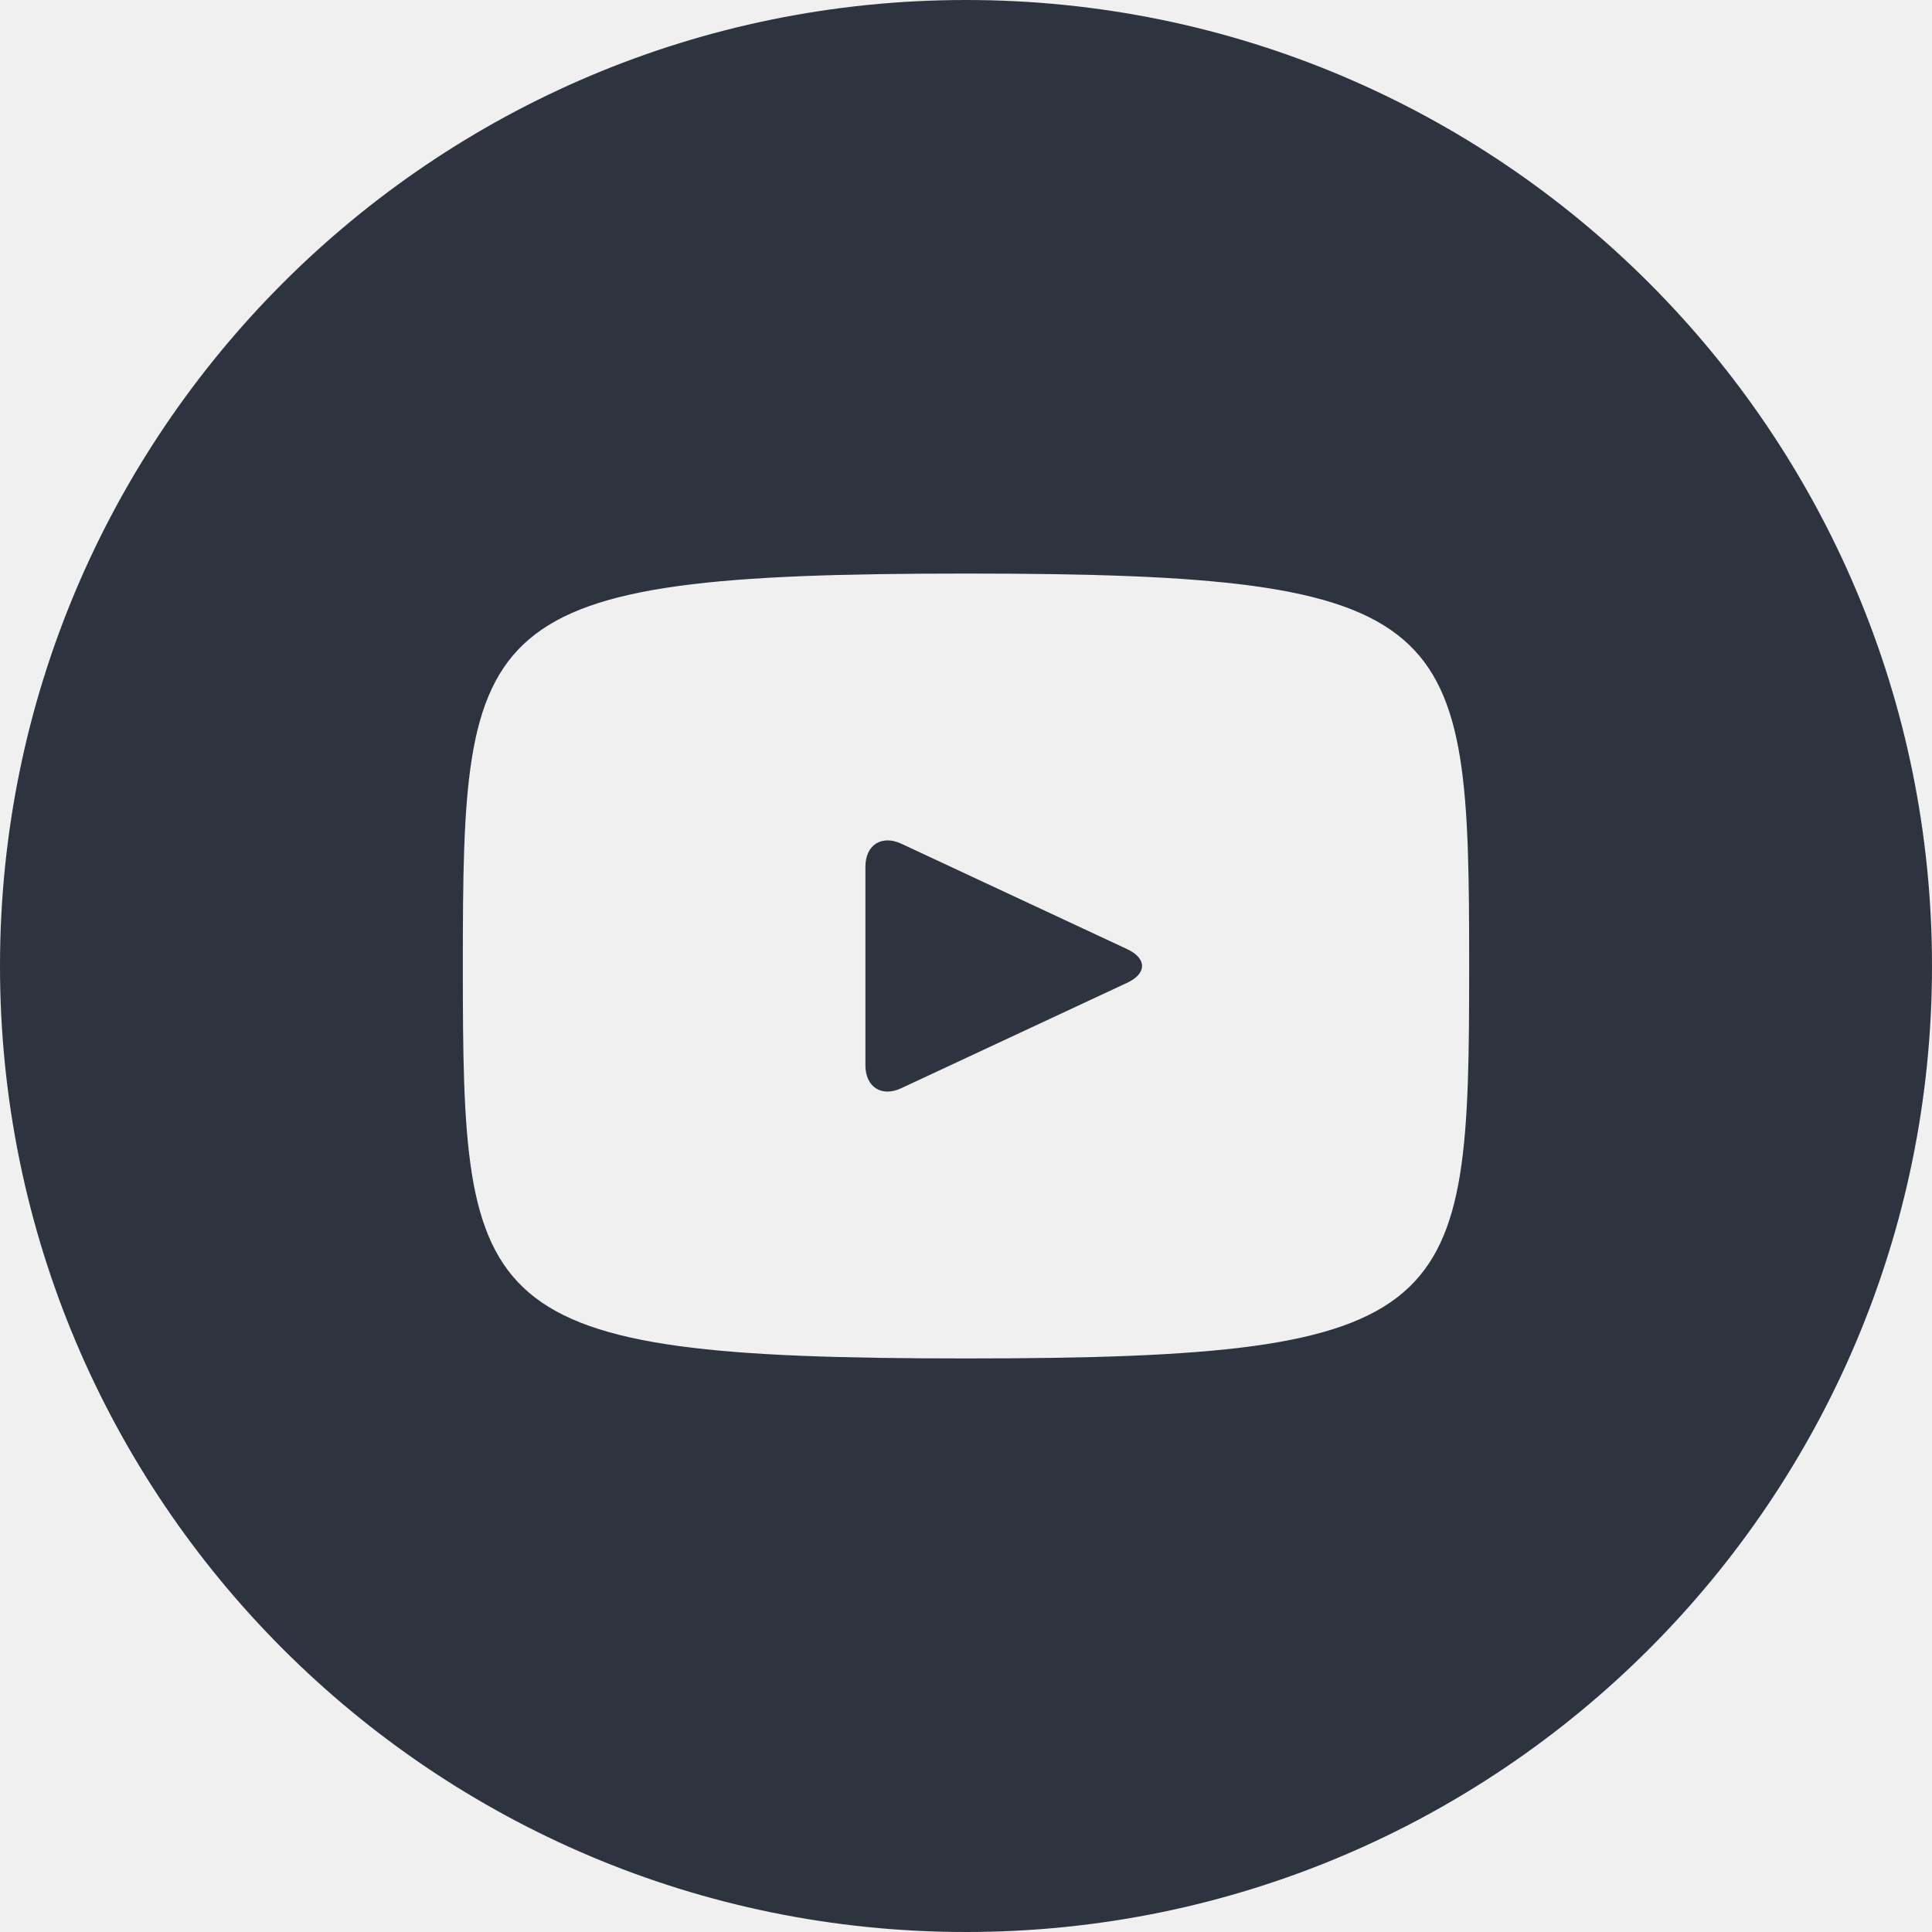
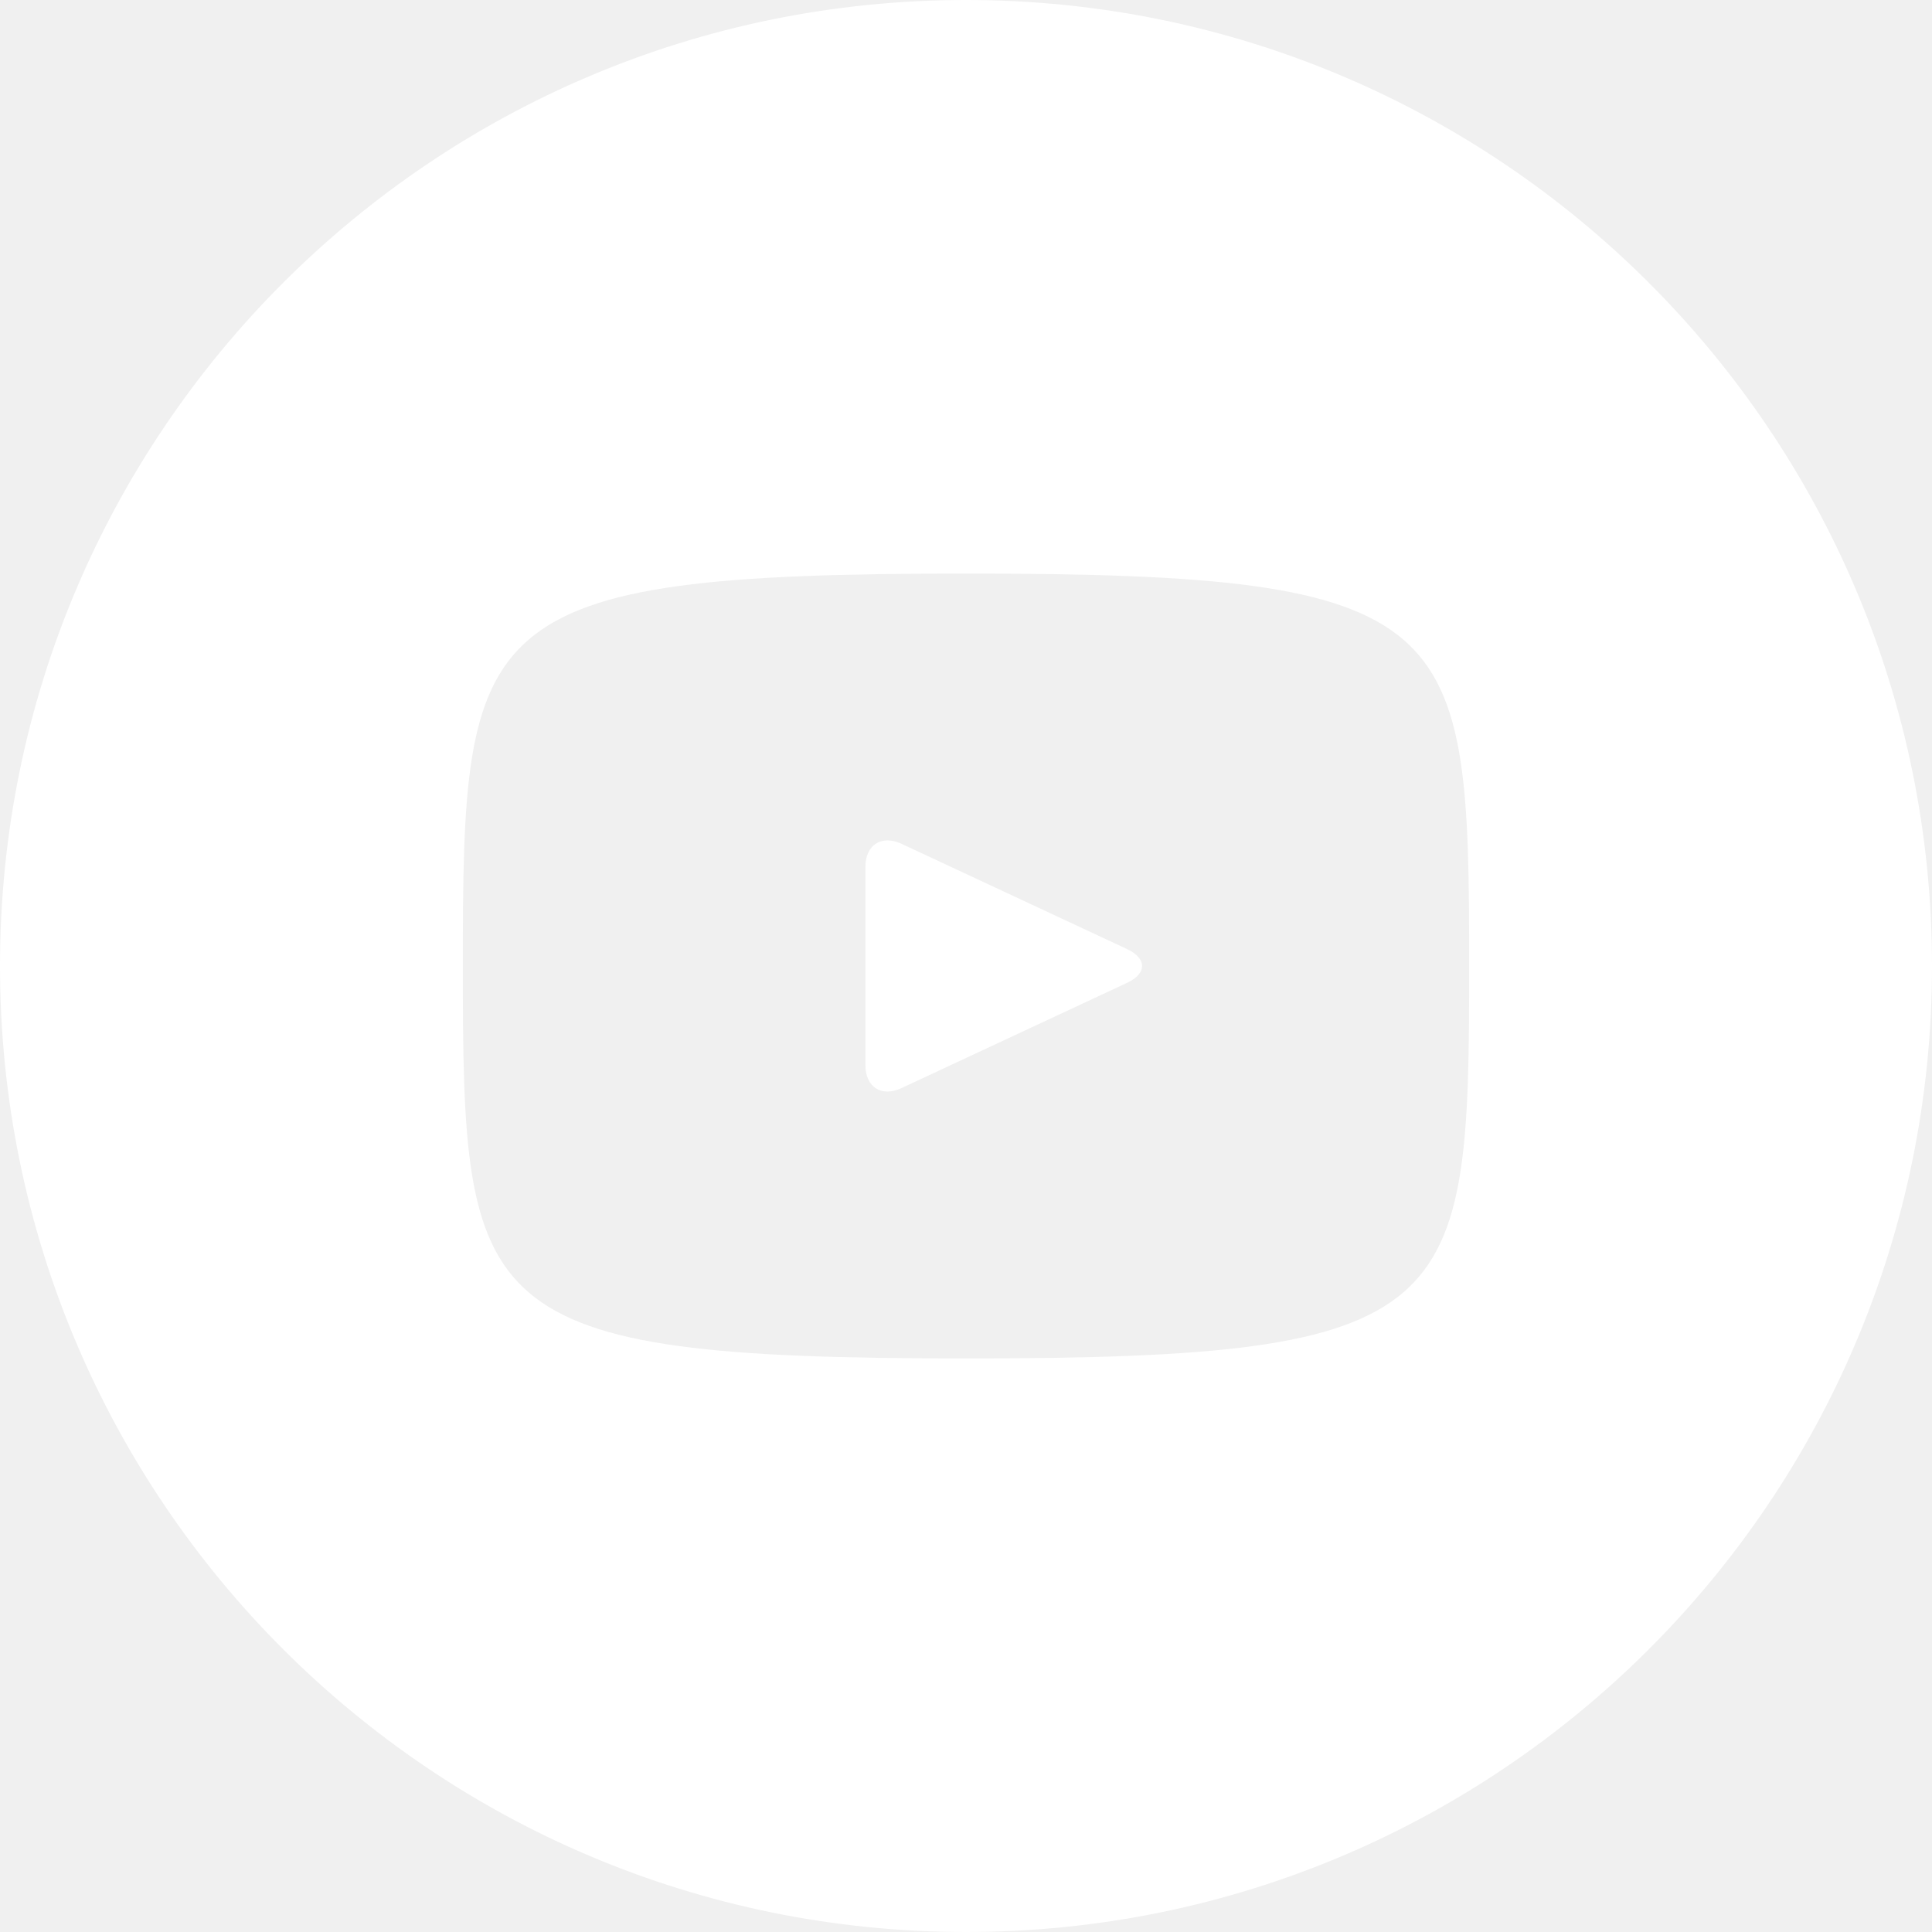
<svg xmlns="http://www.w3.org/2000/svg" width="16" height="16" viewBox="0 0 16 16" role="img" aria-label="" fill="none">
-   <path d="M9.336 7.861L7.464 6.987C7.301 6.912 7.167 6.997 7.167 7.178V8.822C7.167 9.003 7.301 9.088 7.464 9.012L9.335 8.139C9.499 8.062 9.499 7.938 9.336 7.861ZM8 0C3.582 0 0 3.582 0 8C0 12.418 3.582 16 8 16C12.418 16 16 12.418 16 8C16 3.582 12.418 0 8 0ZM8 11.25C3.905 11.25 3.833 10.881 3.833 8C3.833 5.119 3.905 4.75 8 4.75C12.095 4.75 12.167 5.119 12.167 8C12.167 10.881 12.095 11.25 8 11.25Z" fill="#2D3440" />
+   <path d="M9.336 7.861L7.464 6.987C7.301 6.912 7.167 6.997 7.167 7.178V8.822C7.167 9.003 7.301 9.088 7.464 9.012L9.335 8.139C9.499 8.062 9.499 7.938 9.336 7.861ZM8 0C3.582 0 0 3.582 0 8C0 12.418 3.582 16 8 16C12.418 16 16 12.418 16 8C16 3.582 12.418 0 8 0ZM8 11.25C3.905 11.25 3.833 10.881 3.833 8C3.833 5.119 3.905 4.75 8 4.75C12.095 4.75 12.167 5.119 12.167 8C12.167 10.881 12.095 11.25 8 11.25Z" fill="#ffffff" />
</svg>
